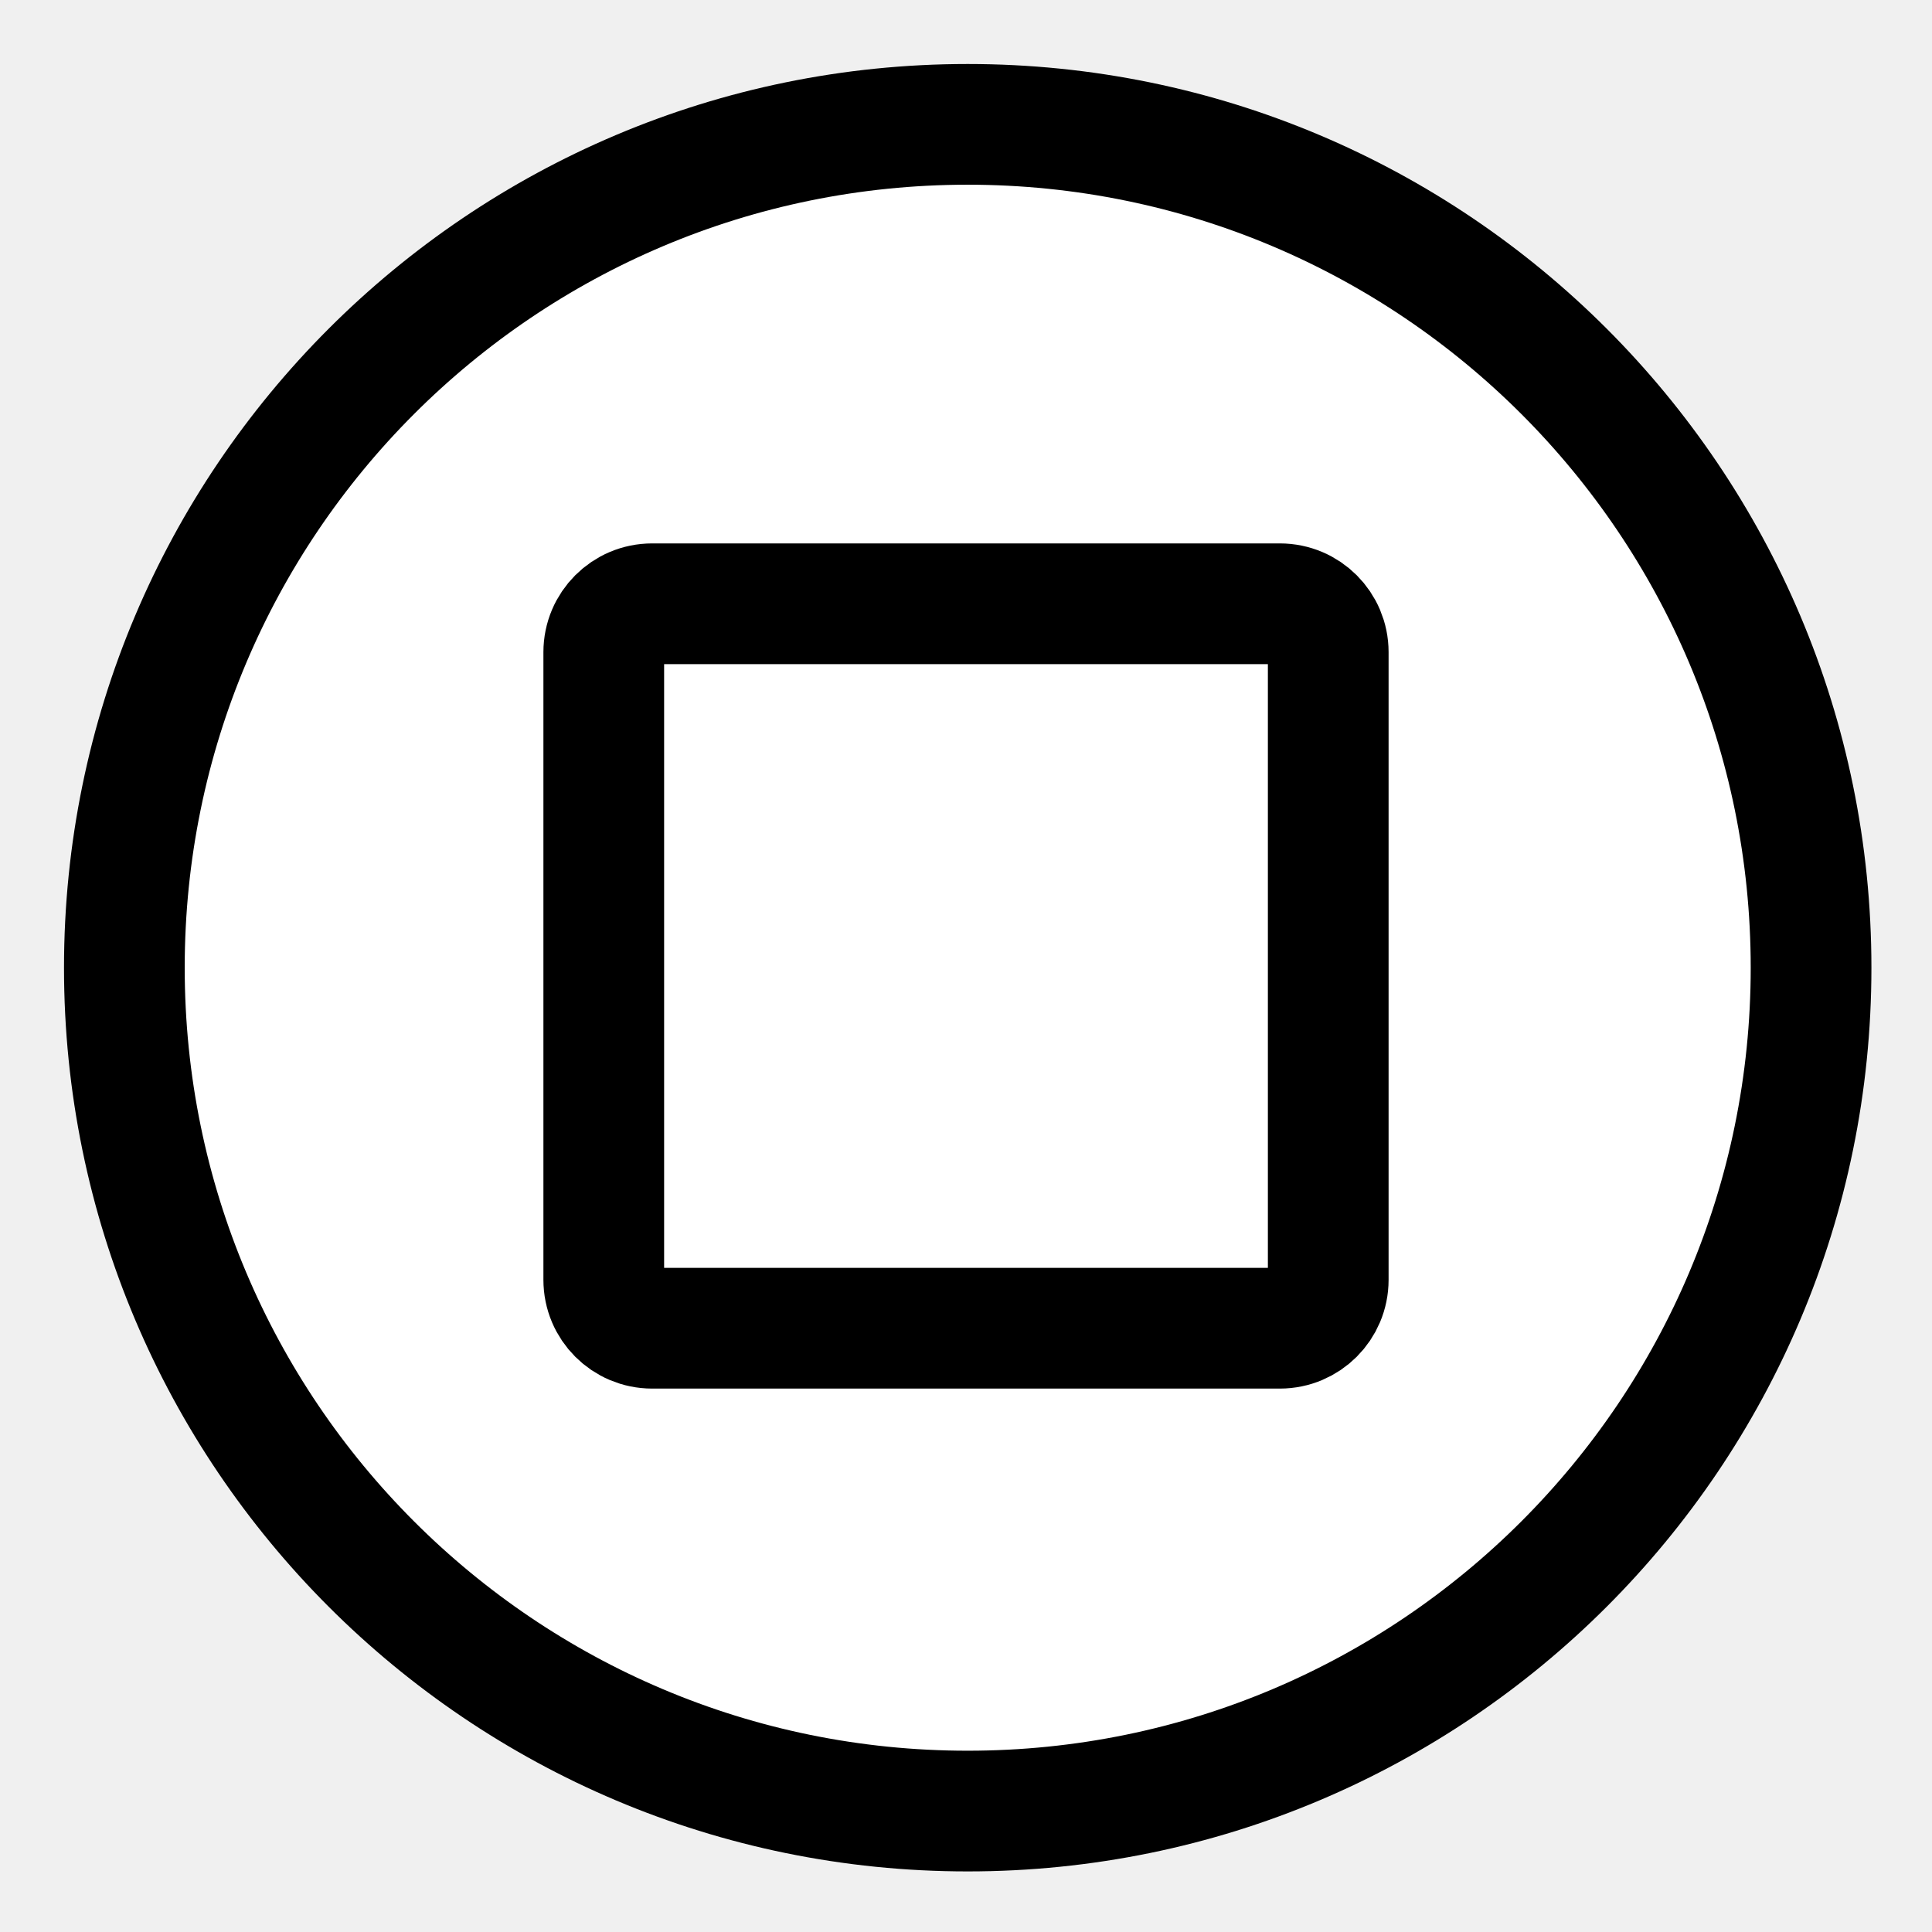
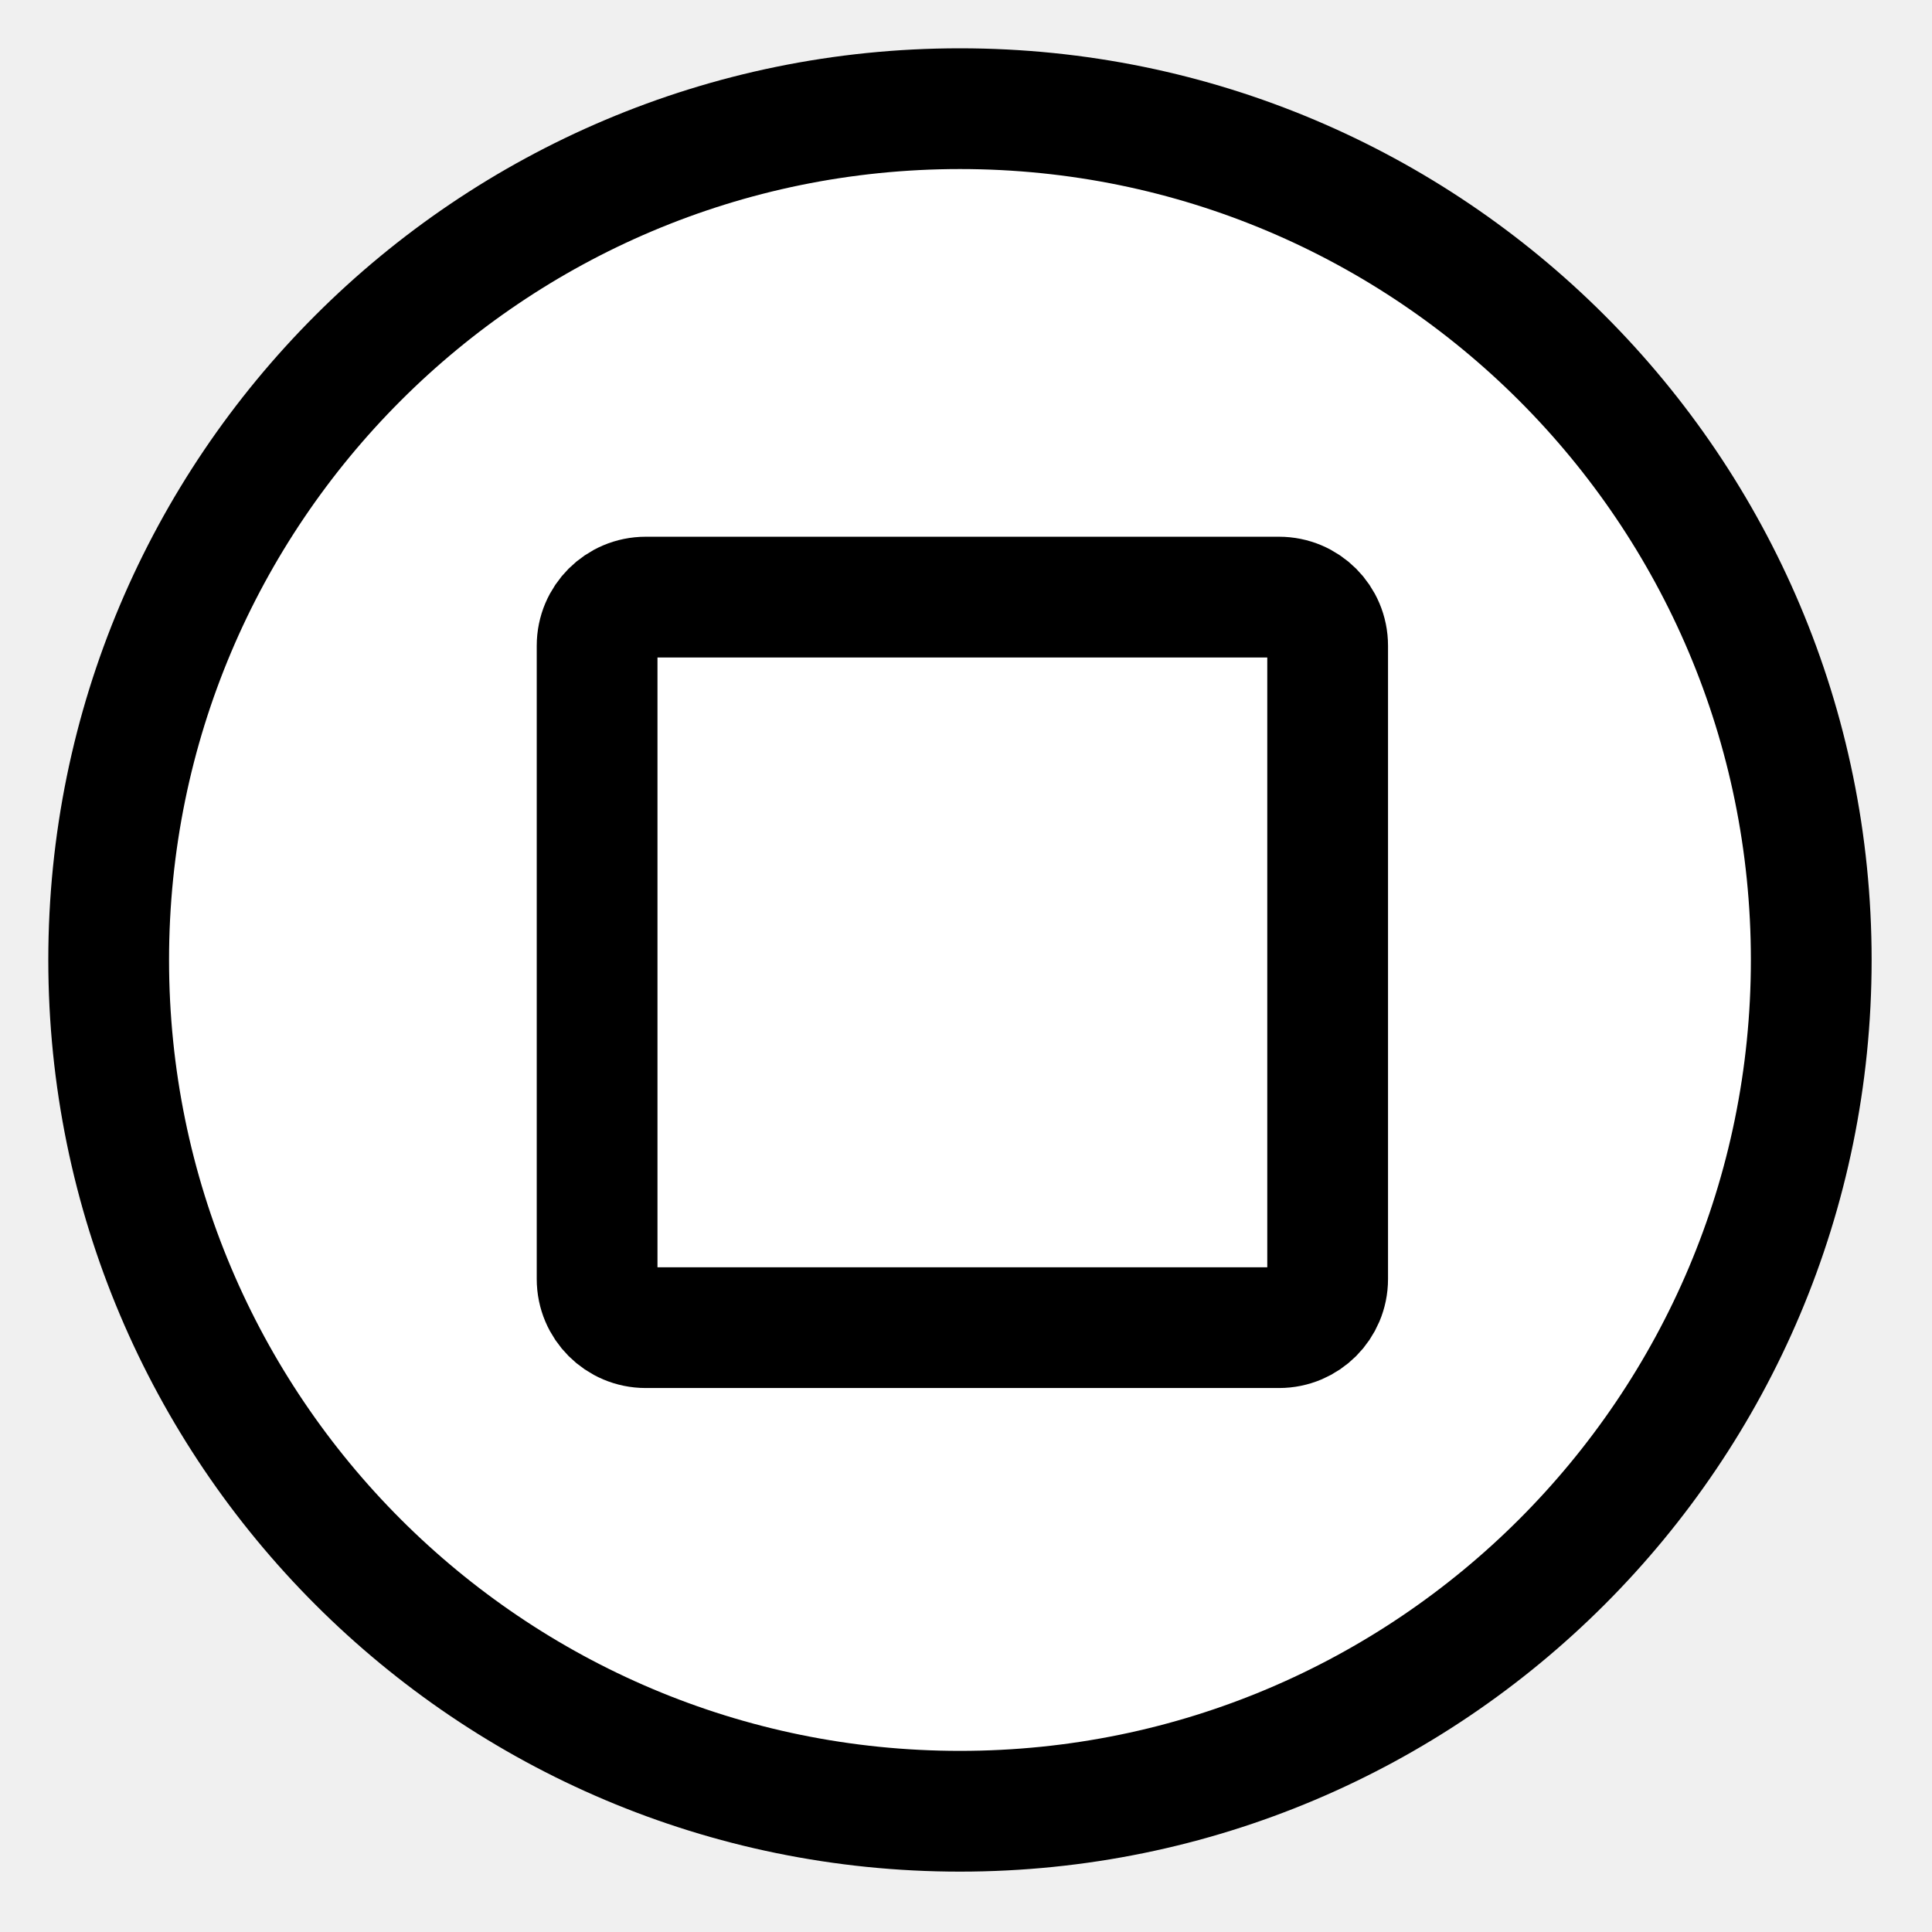
- <svg xmlns="http://www.w3.org/2000/svg" width="32" height="32" viewBox="0 0 8.467 8.467" version="1.1" id="svg1880">
-   <defs id="defs1874">
-     <marker style="overflow:visible" id="Arrow1Lstart" refX="0" refY="0" orient="auto">
-       <path transform="matrix(0.8,0,0,0.8,10,0)" style="fill-rule:evenodd;stroke:#000000;stroke-width:1pt" d="M 0,0 5,-5 -12.5,0 5,5 Z" id="path884" />
-     </marker>
-   </defs>
-   <g id="layer1">
-     <circle style="fill:#ffffff;fill-opacity:1;stroke:#000000;stroke-width:0.529;stroke-linecap:round;stroke-linejoin:round;stroke-miterlimit:4;stroke-dasharray:none;stroke-opacity:1;paint-order:normal" id="ellipse843" cx="4.241" cy="4.241" r="3.696" />
-     <rect style="fill:none;stroke:#000000;stroke-width:0.529;stroke-linecap:square;stroke-linejoin:round" id="rect853" width="3.175" height="3.175" x="2.646" y="2.646" ry="0.212" />
+ <svg xmlns="http://www.w3.org/2000/svg" width="32" height="32" version="1.1" viewBox="0 0 32 32">
+   <g stroke="#000" stroke-linejoin="round" stroke-width="2">
+     <circle cx="15.9" cy="15.9" r="14.1" fill="#fff" stroke-linecap="round" style="paint-order:normal" />
+     <rect x="9.89" y="9.89" width="12.1" height="12.1" ry=".805" fill="none" stroke-linecap="square" />
  </g>
</svg>
